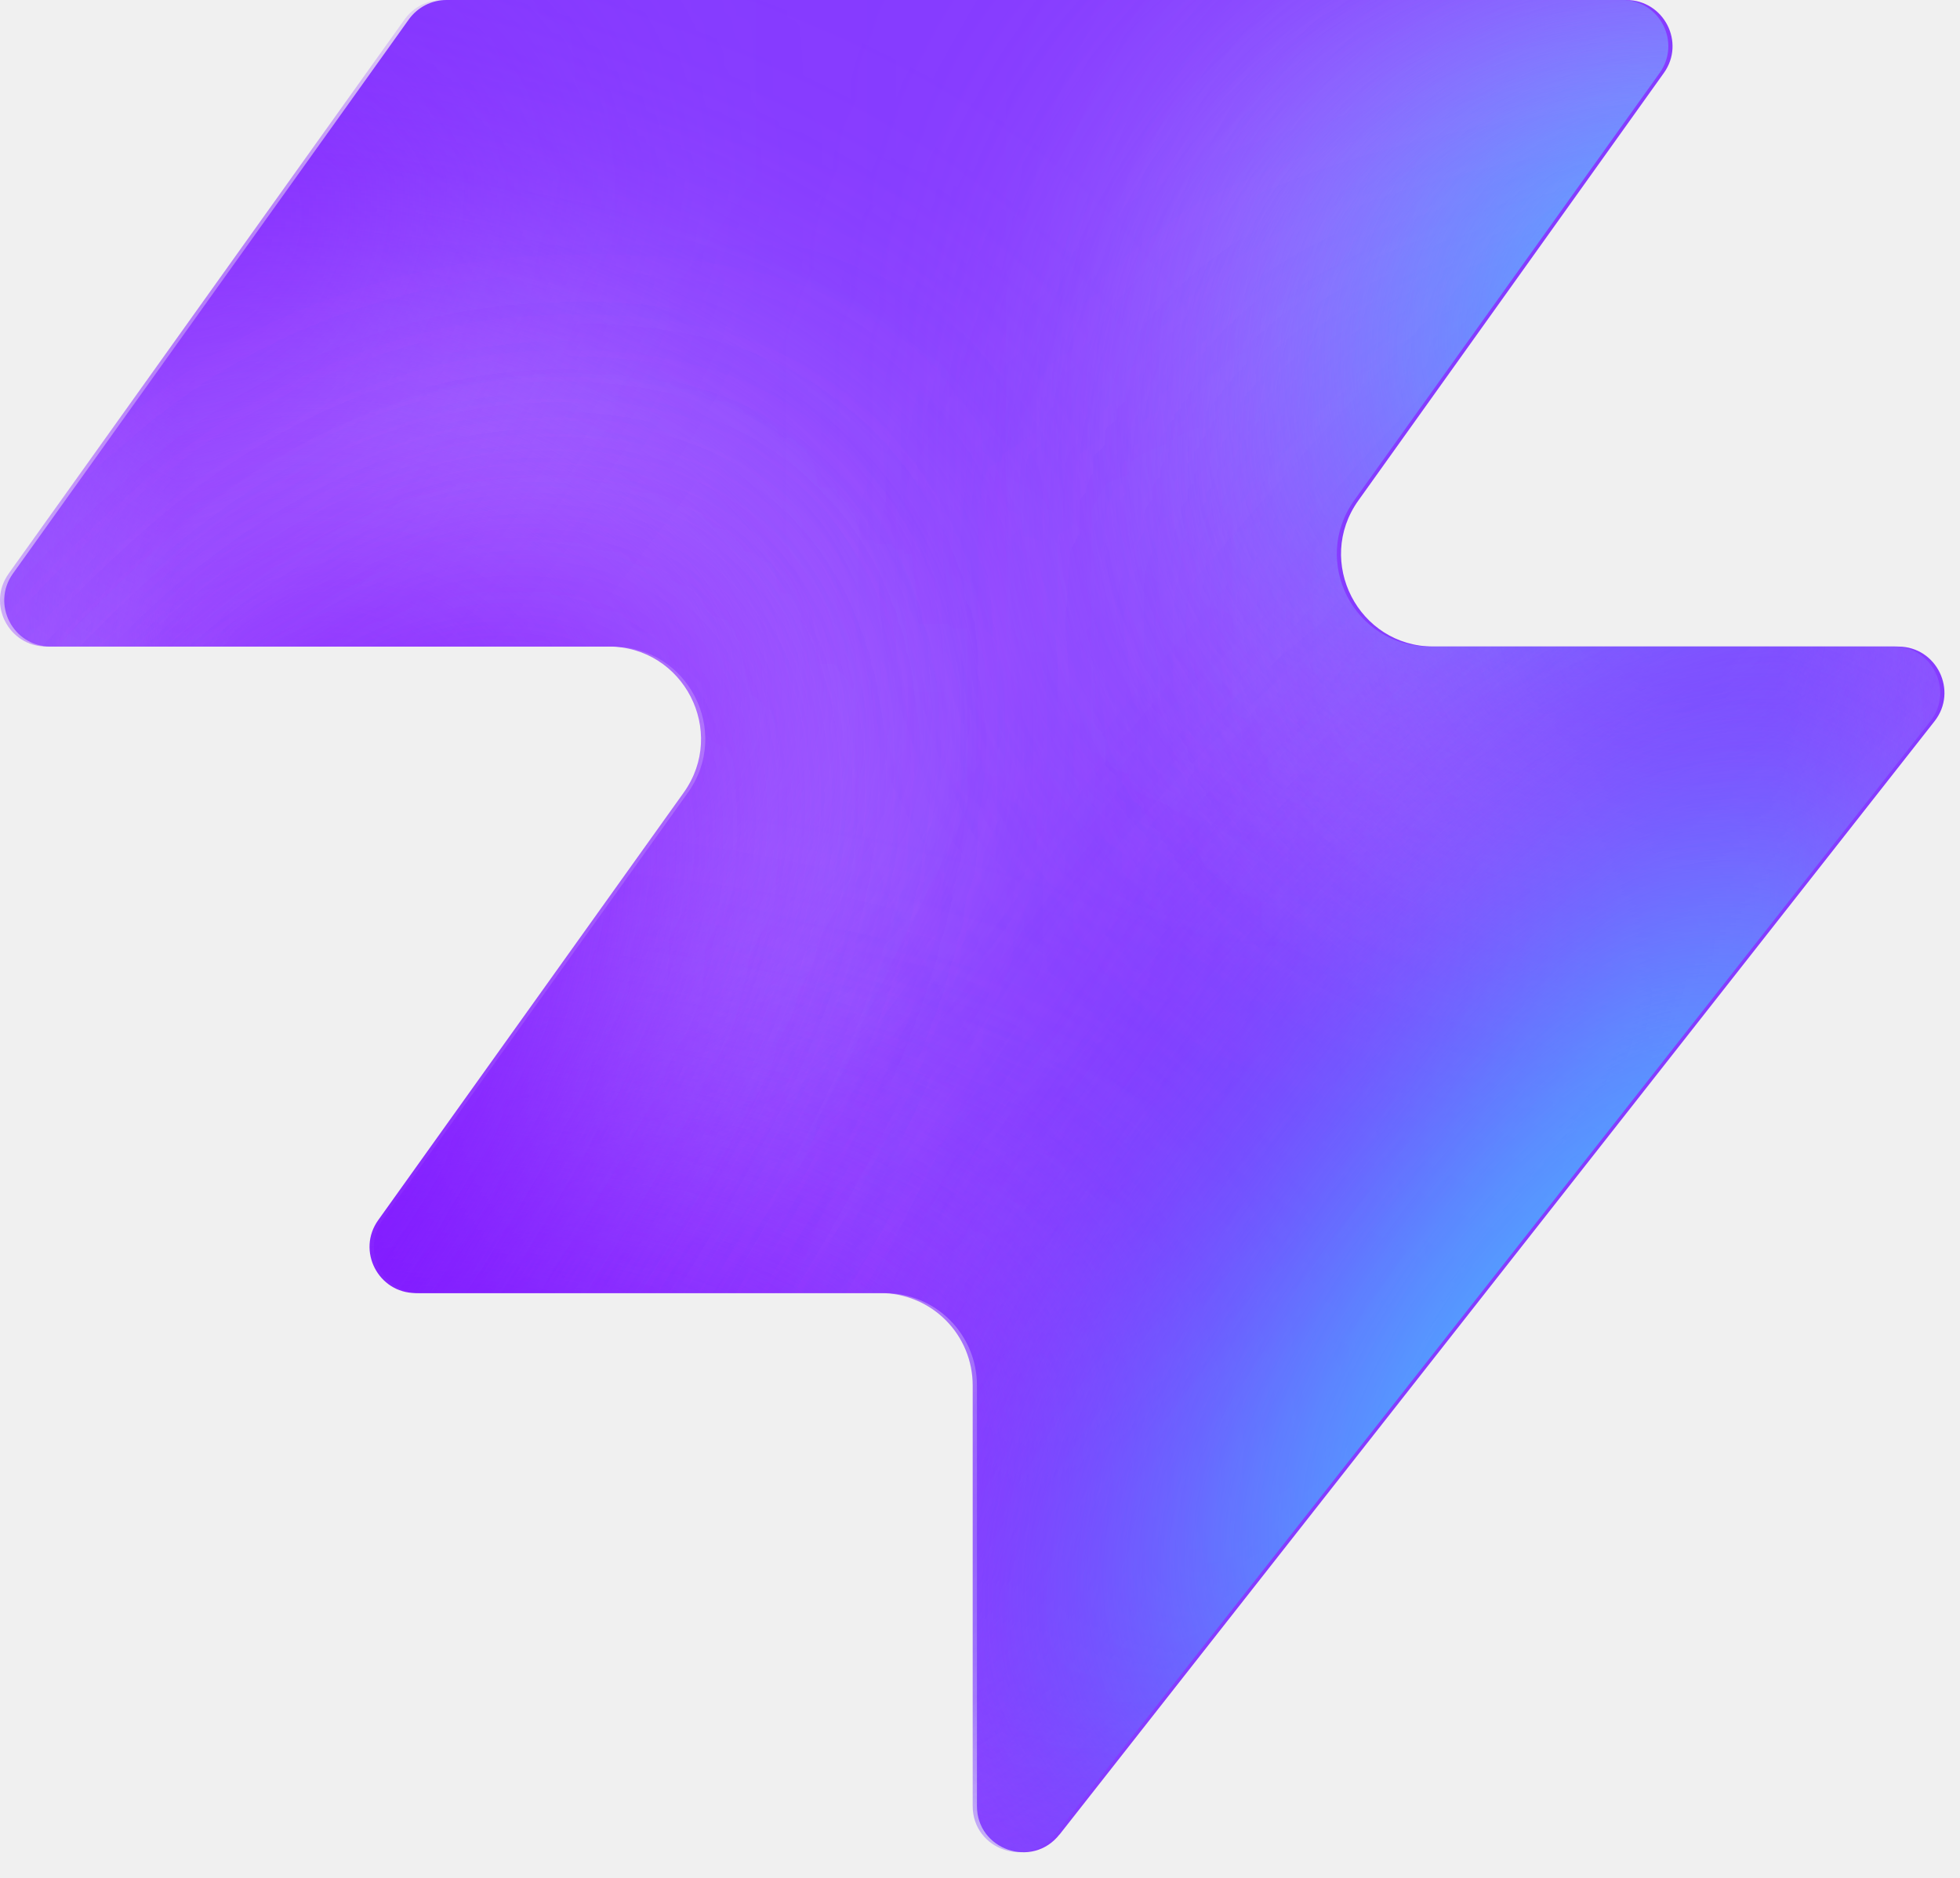
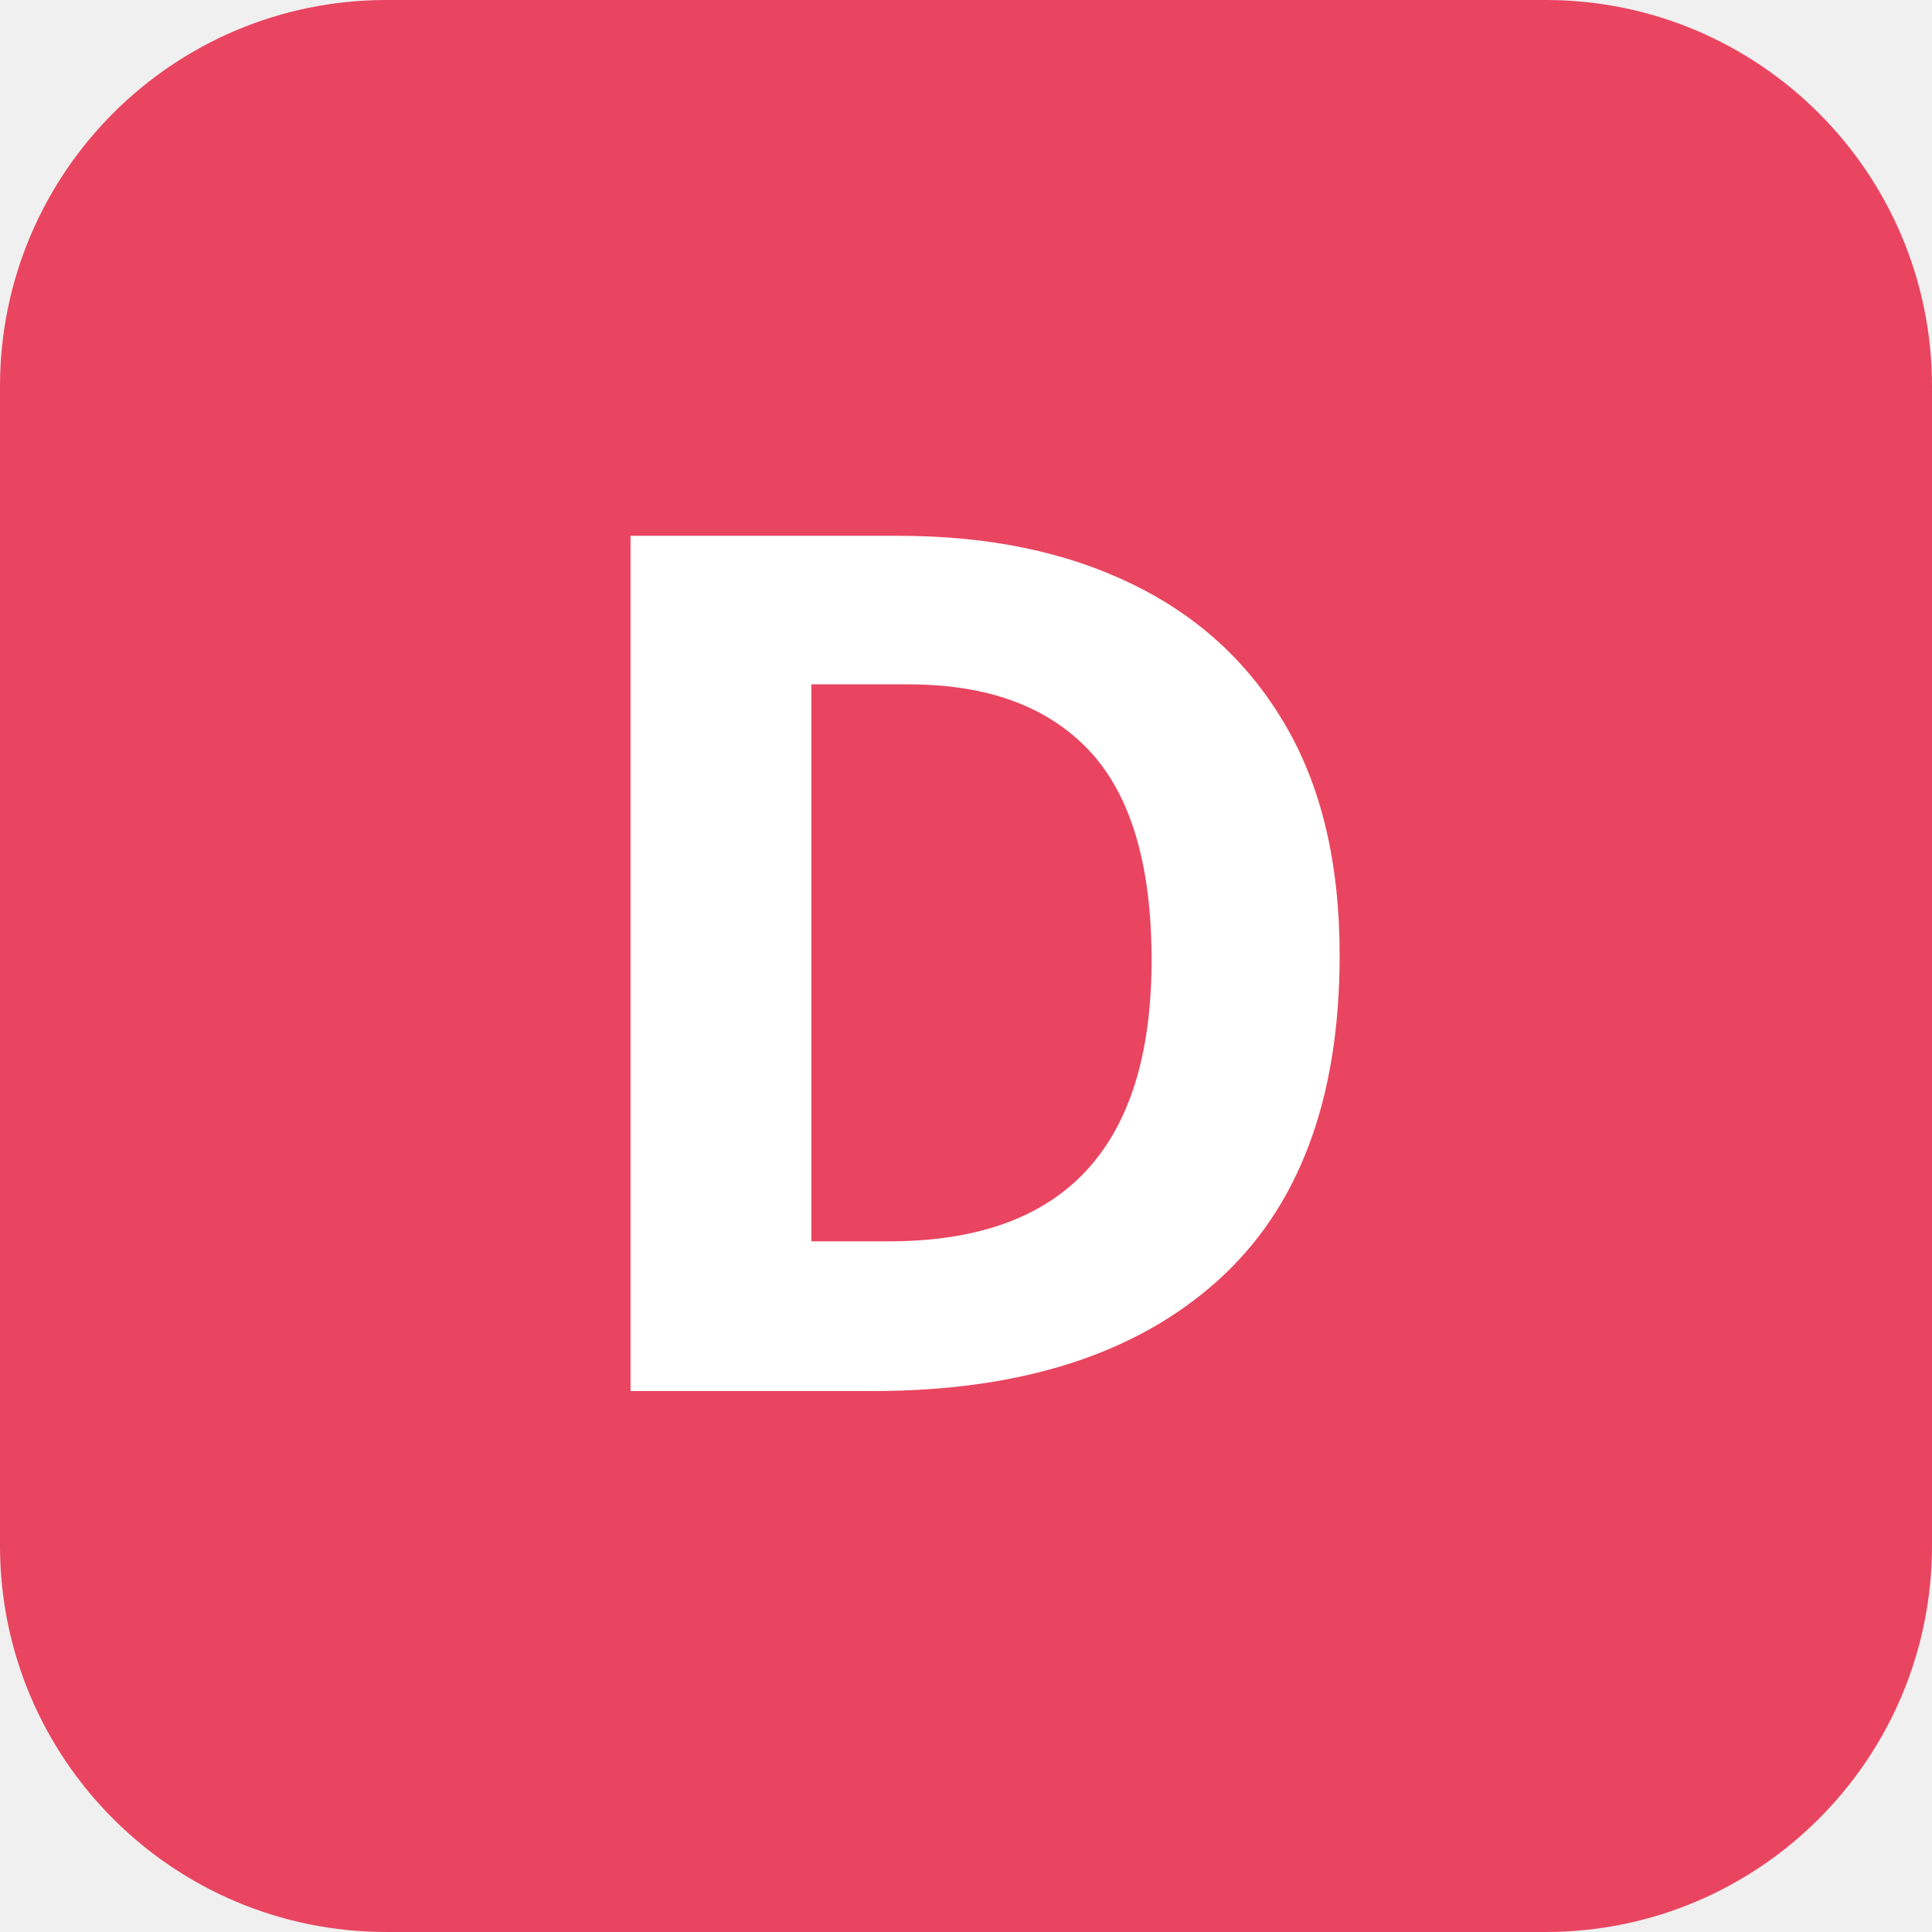
- <svg xmlns="http://www.w3.org/2000/svg" width="48" height="46" fill="none" viewBox="0 0 48 46">
-   <path fill="#863bff" d="M25.946 44.938c-.664.845-2.021.375-2.021-.698V33.937a2.26 2.26 0 0 0-2.262-2.262H10.287c-.92 0-1.456-1.04-.92-1.788l7.48-10.471c1.07-1.497 0-3.578-1.842-3.578H1.237c-.92 0-1.456-1.04-.92-1.788L10.013.474c.214-.297.556-.474.92-.474h28.894c.92 0 1.456 1.04.92 1.788l-7.48 10.471c-1.07 1.498 0 3.579 1.842 3.579h11.377c.943 0 1.473 1.088.89 1.83L25.947 44.94z" style="fill:#863bff;fill:color(display-p3 .525 .23 1);fill-opacity:1" />
-   <mask id="a" width="48" height="46" x="0" y="0" maskUnits="userSpaceOnUse" style="mask-type:alpha">
-     <path fill="#000" d="M25.842 44.938c-.664.844-2.021.375-2.021-.698V33.937a2.26 2.26 0 0 0-2.262-2.262H10.183c-.92 0-1.456-1.04-.92-1.788l7.48-10.471c1.07-1.498 0-3.579-1.842-3.579H1.133c-.92 0-1.456-1.04-.92-1.787L9.91.473c.214-.297.556-.474.92-.474h28.894c.92 0 1.456 1.04.92 1.788l-7.48 10.471c-1.07 1.498 0 3.578 1.842 3.578h11.377c.943 0 1.473 1.088.89 1.832L25.843 44.94z" style="fill:#000;fill-opacity:1" />
-   </mask>
-   <g mask="url(#a)">
-     <g filter="url(#b)">
-       <ellipse cx="5.508" cy="14.704" fill="#ede6ff" rx="5.508" ry="14.704" style="fill:#ede6ff;fill:color(display-p3 .927 .903 1);fill-opacity:1" transform="matrix(.00324 1 1 -.00324 -4.47 31.516)" />
-     </g>
-     <g filter="url(#c)">
-       <ellipse cx="10.399" cy="29.851" fill="#ede6ff" rx="10.399" ry="29.851" style="fill:#ede6ff;fill:color(display-p3 .927 .903 1);fill-opacity:1" transform="matrix(.00324 1 1 -.00324 -39.328 7.883)" />
-     </g>
-     <g filter="url(#d)">
-       <ellipse cx="5.508" cy="30.487" fill="#7e14ff" rx="5.508" ry="30.487" style="fill:#7e14ff;fill:color(display-p3 .492 .077 1);fill-opacity:1" transform="rotate(89.814 -25.913 -14.639)scale(1 -1)" />
-     </g>
-     <g filter="url(#e)">
-       <ellipse cx="5.508" cy="30.599" fill="#7e14ff" rx="5.508" ry="30.599" style="fill:#7e14ff;fill:color(display-p3 .492 .077 1);fill-opacity:1" transform="rotate(89.814 -32.644 -3.334)scale(1 -1)" />
-     </g>
-     <g filter="url(#f)">
-       <ellipse cx="5.508" cy="30.599" fill="#7e14ff" rx="5.508" ry="30.599" style="fill:#7e14ff;fill:color(display-p3 .492 .077 1);fill-opacity:1" transform="matrix(.00324 1 1 -.00324 -34.34 30.47)" />
-     </g>
-     <g filter="url(#g)">
-       <ellipse cx="14.072" cy="22.078" fill="#ede6ff" rx="14.072" ry="22.078" style="fill:#ede6ff;fill:color(display-p3 .927 .903 1);fill-opacity:1" transform="rotate(93.35 24.506 48.493)scale(-1 1)" />
-     </g>
-     <g filter="url(#h)">
-       <ellipse cx="3.47" cy="21.501" fill="#7e14ff" rx="3.47" ry="21.501" style="fill:#7e14ff;fill:color(display-p3 .492 .077 1);fill-opacity:1" transform="rotate(89.009 28.708 47.59)scale(-1 1)" />
-     </g>
-     <g filter="url(#i)">
-       <ellipse cx="3.47" cy="21.501" fill="#7e14ff" rx="3.47" ry="21.501" style="fill:#7e14ff;fill:color(display-p3 .492 .077 1);fill-opacity:1" transform="rotate(89.009 28.708 47.59)scale(-1 1)" />
-     </g>
-     <g filter="url(#j)">
-       <ellipse cx=".387" cy="8.972" fill="#7e14ff" rx="4.407" ry="29.108" style="fill:#7e14ff;fill:color(display-p3 .492 .077 1);fill-opacity:1" transform="rotate(39.51 .387 8.972)" />
-     </g>
-     <g filter="url(#k)">
-       <ellipse cx="47.523" cy="-6.092" fill="#7e14ff" rx="4.407" ry="29.108" style="fill:#7e14ff;fill:color(display-p3 .492 .077 1);fill-opacity:1" transform="rotate(37.892 47.523 -6.092)" />
-     </g>
-     <g filter="url(#l)">
-       <ellipse cx="41.412" cy="6.333" fill="#47bfff" rx="5.971" ry="9.665" style="fill:#47bfff;fill:color(display-p3 .28 .748 1);fill-opacity:1" transform="rotate(37.892 41.412 6.333)" />
-     </g>
-     <g filter="url(#m)">
-       <ellipse cx="-1.879" cy="38.332" fill="#7e14ff" rx="4.407" ry="29.108" style="fill:#7e14ff;fill:color(display-p3 .492 .077 1);fill-opacity:1" transform="rotate(37.892 -1.88 38.332)" />
-     </g>
-     <g filter="url(#n)">
-       <ellipse cx="-1.879" cy="38.332" fill="#7e14ff" rx="4.407" ry="29.108" style="fill:#7e14ff;fill:color(display-p3 .492 .077 1);fill-opacity:1" transform="rotate(37.892 -1.88 38.332)" />
-     </g>
-     <g filter="url(#o)">
-       <ellipse cx="35.651" cy="29.907" fill="#7e14ff" rx="4.407" ry="29.108" style="fill:#7e14ff;fill:color(display-p3 .492 .077 1);fill-opacity:1" transform="rotate(37.892 35.651 29.907)" />
-     </g>
-     <g filter="url(#p)">
-       <ellipse cx="38.418" cy="32.4" fill="#47bfff" rx="5.971" ry="15.297" style="fill:#47bfff;fill:color(display-p3 .28 .748 1);fill-opacity:1" transform="rotate(37.892 38.418 32.4)" />
-     </g>
-   </g>
-   <defs>
-     <filter id="b" width="60.045" height="41.654" x="-19.77" y="16.149" color-interpolation-filters="sRGB" filterUnits="userSpaceOnUse">
-       <feFlood flood-opacity="0" result="BackgroundImageFix" />
-       <feBlend in="SourceGraphic" in2="BackgroundImageFix" result="shape" />
-       <feGaussianBlur result="effect1_foregroundBlur_2002_17158" stdDeviation="7.659" />
-     </filter>
-     <filter id="c" width="90.34" height="51.437" x="-54.613" y="-7.533" color-interpolation-filters="sRGB" filterUnits="userSpaceOnUse">
-       <feFlood flood-opacity="0" result="BackgroundImageFix" />
-       <feBlend in="SourceGraphic" in2="BackgroundImageFix" result="shape" />
-       <feGaussianBlur result="effect1_foregroundBlur_2002_17158" stdDeviation="7.659" />
-     </filter>
-     <filter id="d" width="79.355" height="29.4" x="-49.64" y="2.03" color-interpolation-filters="sRGB" filterUnits="userSpaceOnUse">
-       <feFlood flood-opacity="0" result="BackgroundImageFix" />
-       <feBlend in="SourceGraphic" in2="BackgroundImageFix" result="shape" />
-       <feGaussianBlur result="effect1_foregroundBlur_2002_17158" stdDeviation="4.596" />
-     </filter>
-     <filter id="e" width="79.579" height="29.4" x="-45.045" y="20.029" color-interpolation-filters="sRGB" filterUnits="userSpaceOnUse">
-       <feFlood flood-opacity="0" result="BackgroundImageFix" />
-       <feBlend in="SourceGraphic" in2="BackgroundImageFix" result="shape" />
-       <feGaussianBlur result="effect1_foregroundBlur_2002_17158" stdDeviation="4.596" />
-     </filter>
-     <filter id="f" width="79.579" height="29.4" x="-43.513" y="21.178" color-interpolation-filters="sRGB" filterUnits="userSpaceOnUse">
-       <feFlood flood-opacity="0" result="BackgroundImageFix" />
-       <feBlend in="SourceGraphic" in2="BackgroundImageFix" result="shape" />
-       <feGaussianBlur result="effect1_foregroundBlur_2002_17158" stdDeviation="4.596" />
-     </filter>
-     <filter id="g" width="74.749" height="58.852" x="15.756" y="-17.901" color-interpolation-filters="sRGB" filterUnits="userSpaceOnUse">
-       <feFlood flood-opacity="0" result="BackgroundImageFix" />
-       <feBlend in="SourceGraphic" in2="BackgroundImageFix" result="shape" />
-       <feGaussianBlur result="effect1_foregroundBlur_2002_17158" stdDeviation="7.659" />
-     </filter>
-     <filter id="h" width="61.377" height="25.362" x="23.548" y="2.284" color-interpolation-filters="sRGB" filterUnits="userSpaceOnUse">
-       <feFlood flood-opacity="0" result="BackgroundImageFix" />
-       <feBlend in="SourceGraphic" in2="BackgroundImageFix" result="shape" />
-       <feGaussianBlur result="effect1_foregroundBlur_2002_17158" stdDeviation="4.596" />
-     </filter>
-     <filter id="i" width="61.377" height="25.362" x="23.548" y="2.284" color-interpolation-filters="sRGB" filterUnits="userSpaceOnUse">
-       <feFlood flood-opacity="0" result="BackgroundImageFix" />
-       <feBlend in="SourceGraphic" in2="BackgroundImageFix" result="shape" />
-       <feGaussianBlur result="effect1_foregroundBlur_2002_17158" stdDeviation="4.596" />
-     </filter>
-     <filter id="j" width="56.045" height="63.649" x="-27.636" y="-22.853" color-interpolation-filters="sRGB" filterUnits="userSpaceOnUse">
-       <feFlood flood-opacity="0" result="BackgroundImageFix" />
-       <feBlend in="SourceGraphic" in2="BackgroundImageFix" result="shape" />
-       <feGaussianBlur result="effect1_foregroundBlur_2002_17158" stdDeviation="4.596" />
-     </filter>
-     <filter id="k" width="54.814" height="64.646" x="20.116" y="-38.415" color-interpolation-filters="sRGB" filterUnits="userSpaceOnUse">
-       <feFlood flood-opacity="0" result="BackgroundImageFix" />
-       <feBlend in="SourceGraphic" in2="BackgroundImageFix" result="shape" />
-       <feGaussianBlur result="effect1_foregroundBlur_2002_17158" stdDeviation="4.596" />
-     </filter>
-     <filter id="l" width="33.541" height="35.313" x="24.641" y="-11.323" color-interpolation-filters="sRGB" filterUnits="userSpaceOnUse">
-       <feFlood flood-opacity="0" result="BackgroundImageFix" />
-       <feBlend in="SourceGraphic" in2="BackgroundImageFix" result="shape" />
-       <feGaussianBlur result="effect1_foregroundBlur_2002_17158" stdDeviation="4.596" />
-     </filter>
-     <filter id="m" width="54.814" height="64.646" x="-29.286" y="6.009" color-interpolation-filters="sRGB" filterUnits="userSpaceOnUse">
-       <feFlood flood-opacity="0" result="BackgroundImageFix" />
-       <feBlend in="SourceGraphic" in2="BackgroundImageFix" result="shape" />
-       <feGaussianBlur result="effect1_foregroundBlur_2002_17158" stdDeviation="4.596" />
-     </filter>
-     <filter id="n" width="54.814" height="64.646" x="-29.286" y="6.009" color-interpolation-filters="sRGB" filterUnits="userSpaceOnUse">
-       <feFlood flood-opacity="0" result="BackgroundImageFix" />
-       <feBlend in="SourceGraphic" in2="BackgroundImageFix" result="shape" />
-       <feGaussianBlur result="effect1_foregroundBlur_2002_17158" stdDeviation="4.596" />
-     </filter>
-     <filter id="o" width="54.814" height="64.646" x="8.244" y="-2.416" color-interpolation-filters="sRGB" filterUnits="userSpaceOnUse">
-       <feFlood flood-opacity="0" result="BackgroundImageFix" />
-       <feBlend in="SourceGraphic" in2="BackgroundImageFix" result="shape" />
-       <feGaussianBlur result="effect1_foregroundBlur_2002_17158" stdDeviation="4.596" />
-     </filter>
-     <filter id="p" width="39.409" height="43.623" x="18.713" y="10.588" color-interpolation-filters="sRGB" filterUnits="userSpaceOnUse">
-       <feFlood flood-opacity="0" result="BackgroundImageFix" />
-       <feBlend in="SourceGraphic" in2="BackgroundImageFix" result="shape" />
-       <feGaussianBlur result="effect1_foregroundBlur_2002_17158" stdDeviation="4.596" />
-     </filter>
-   </defs>
+ <svg xmlns="http://www.w3.org/2000/svg" viewBox="0 0 100 100">
+   <rect width="100" height="100" rx="20" fill="#e94560" />
+   <text x="50" y="72" font-family="Segoe UI, sans-serif" font-size="62" font-weight="bold" fill="white" text-anchor="middle">D</text>
</svg>
